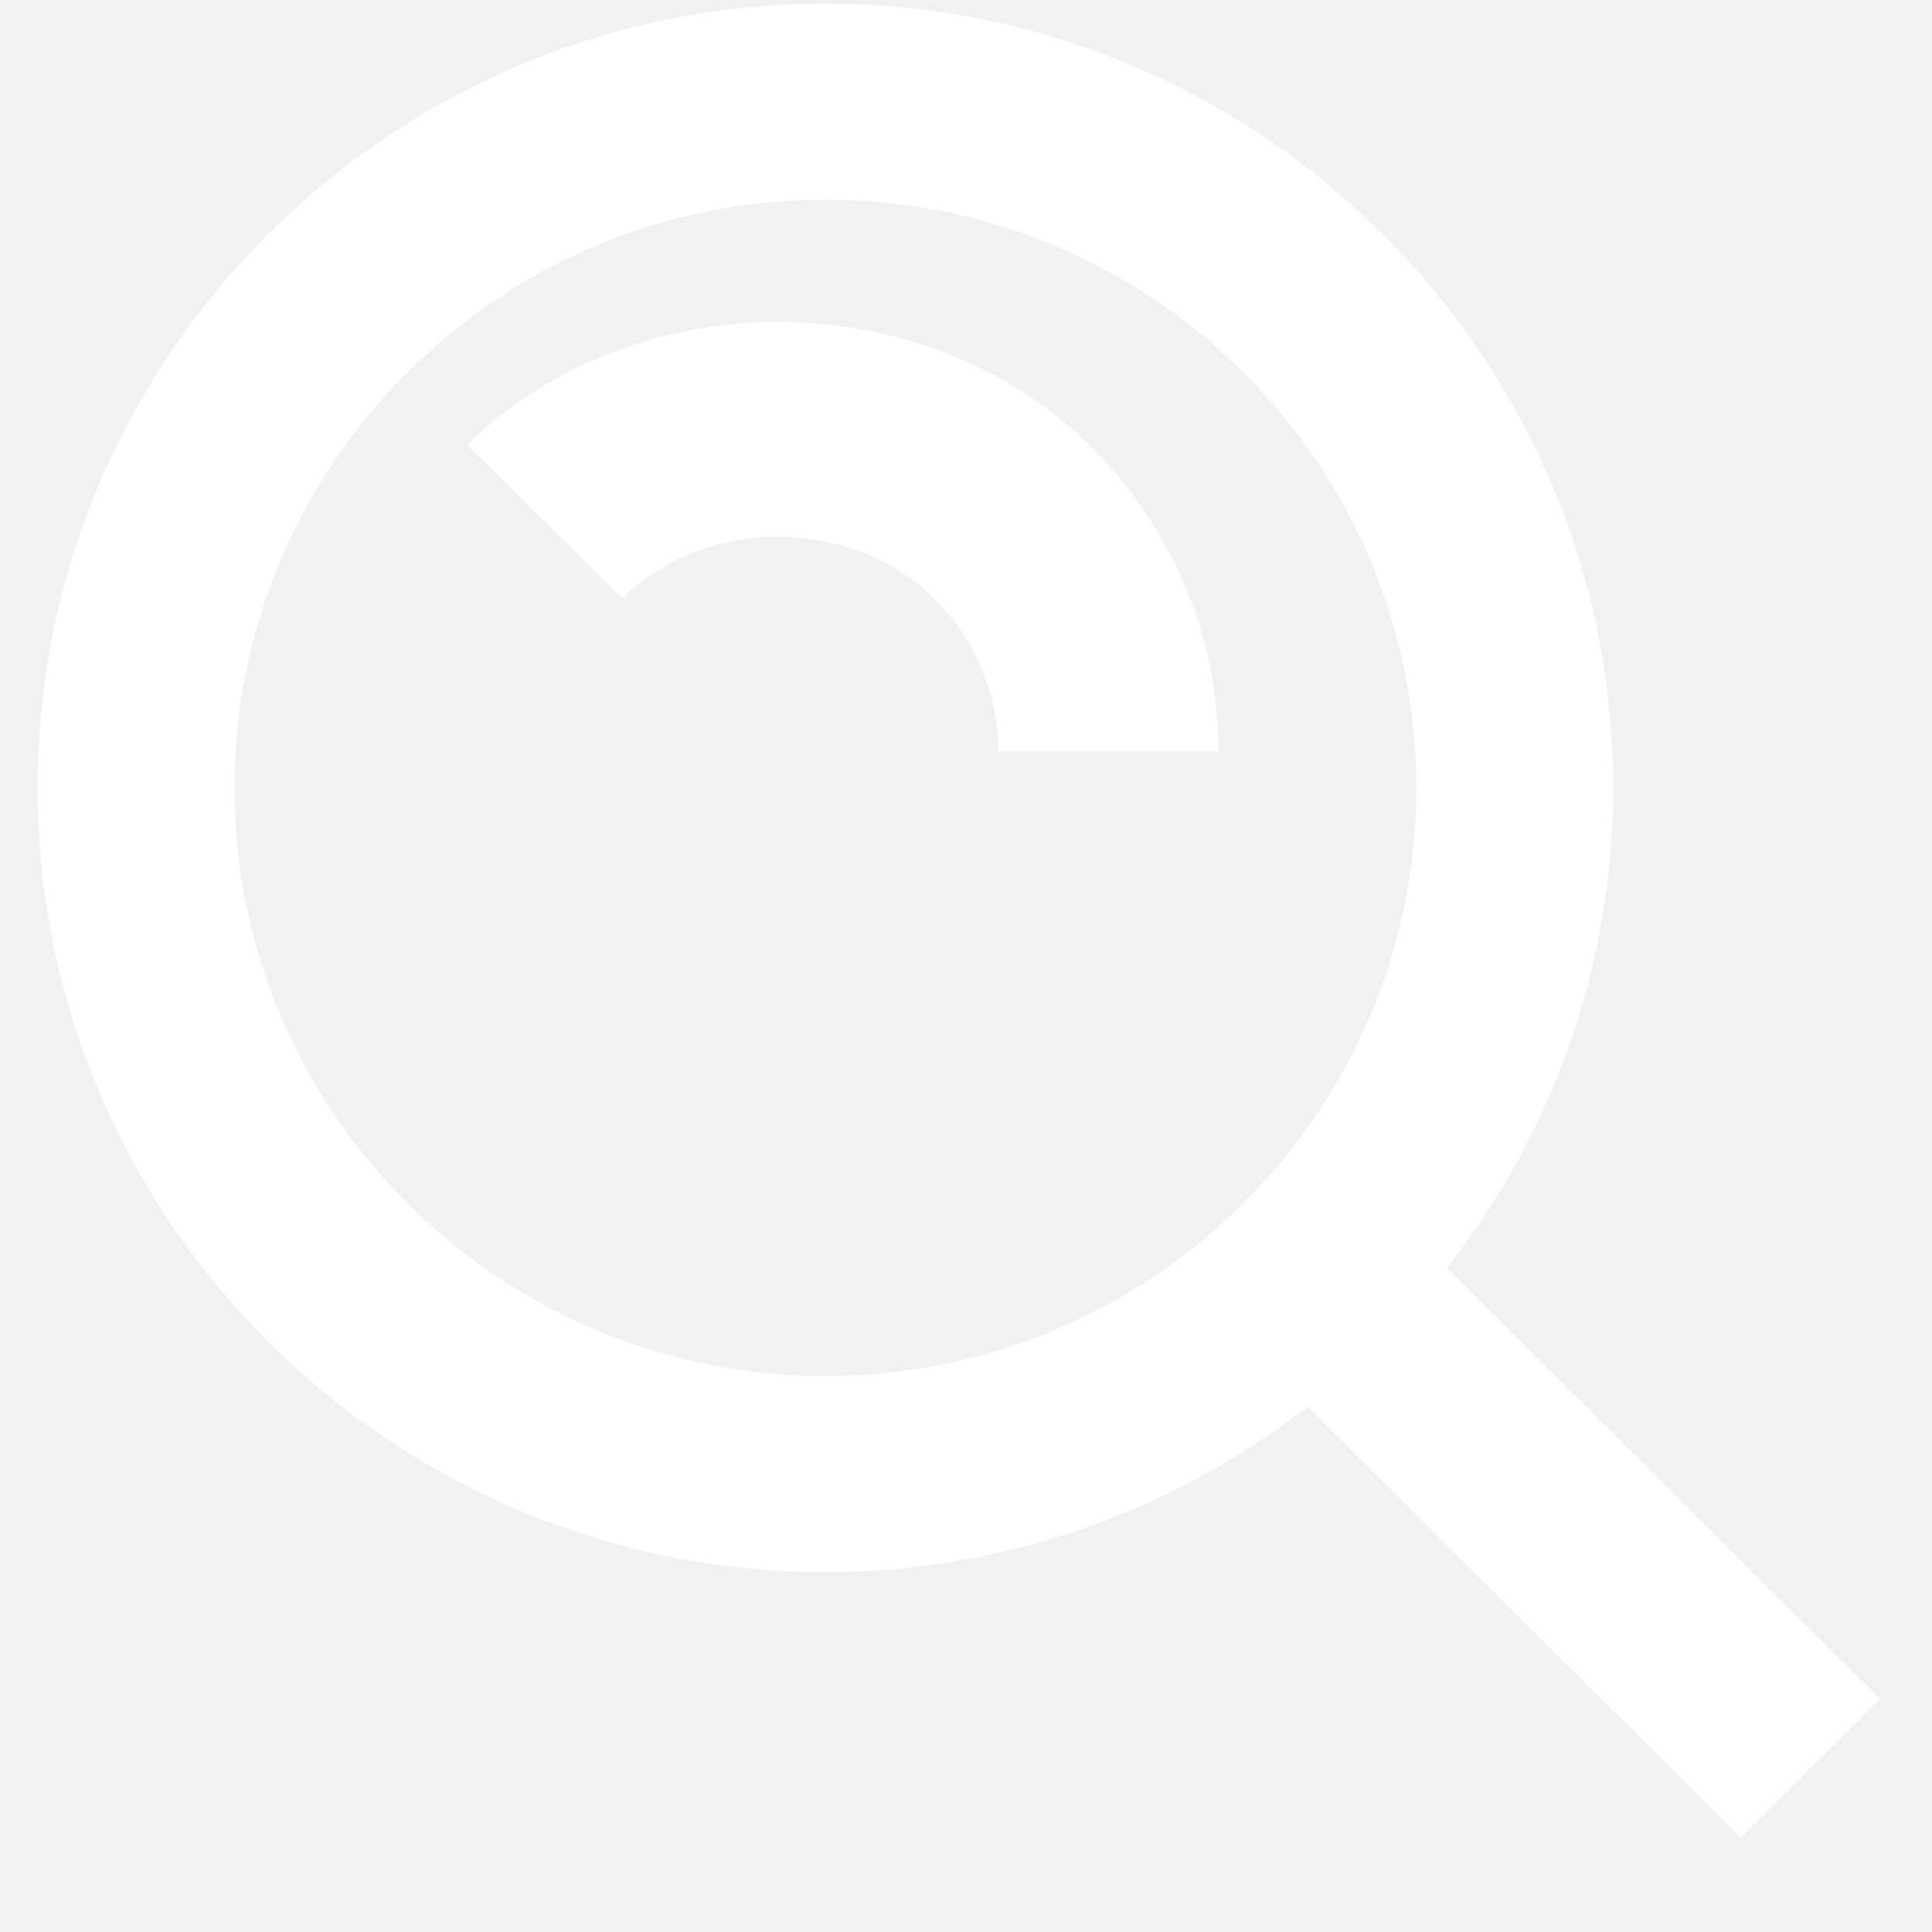
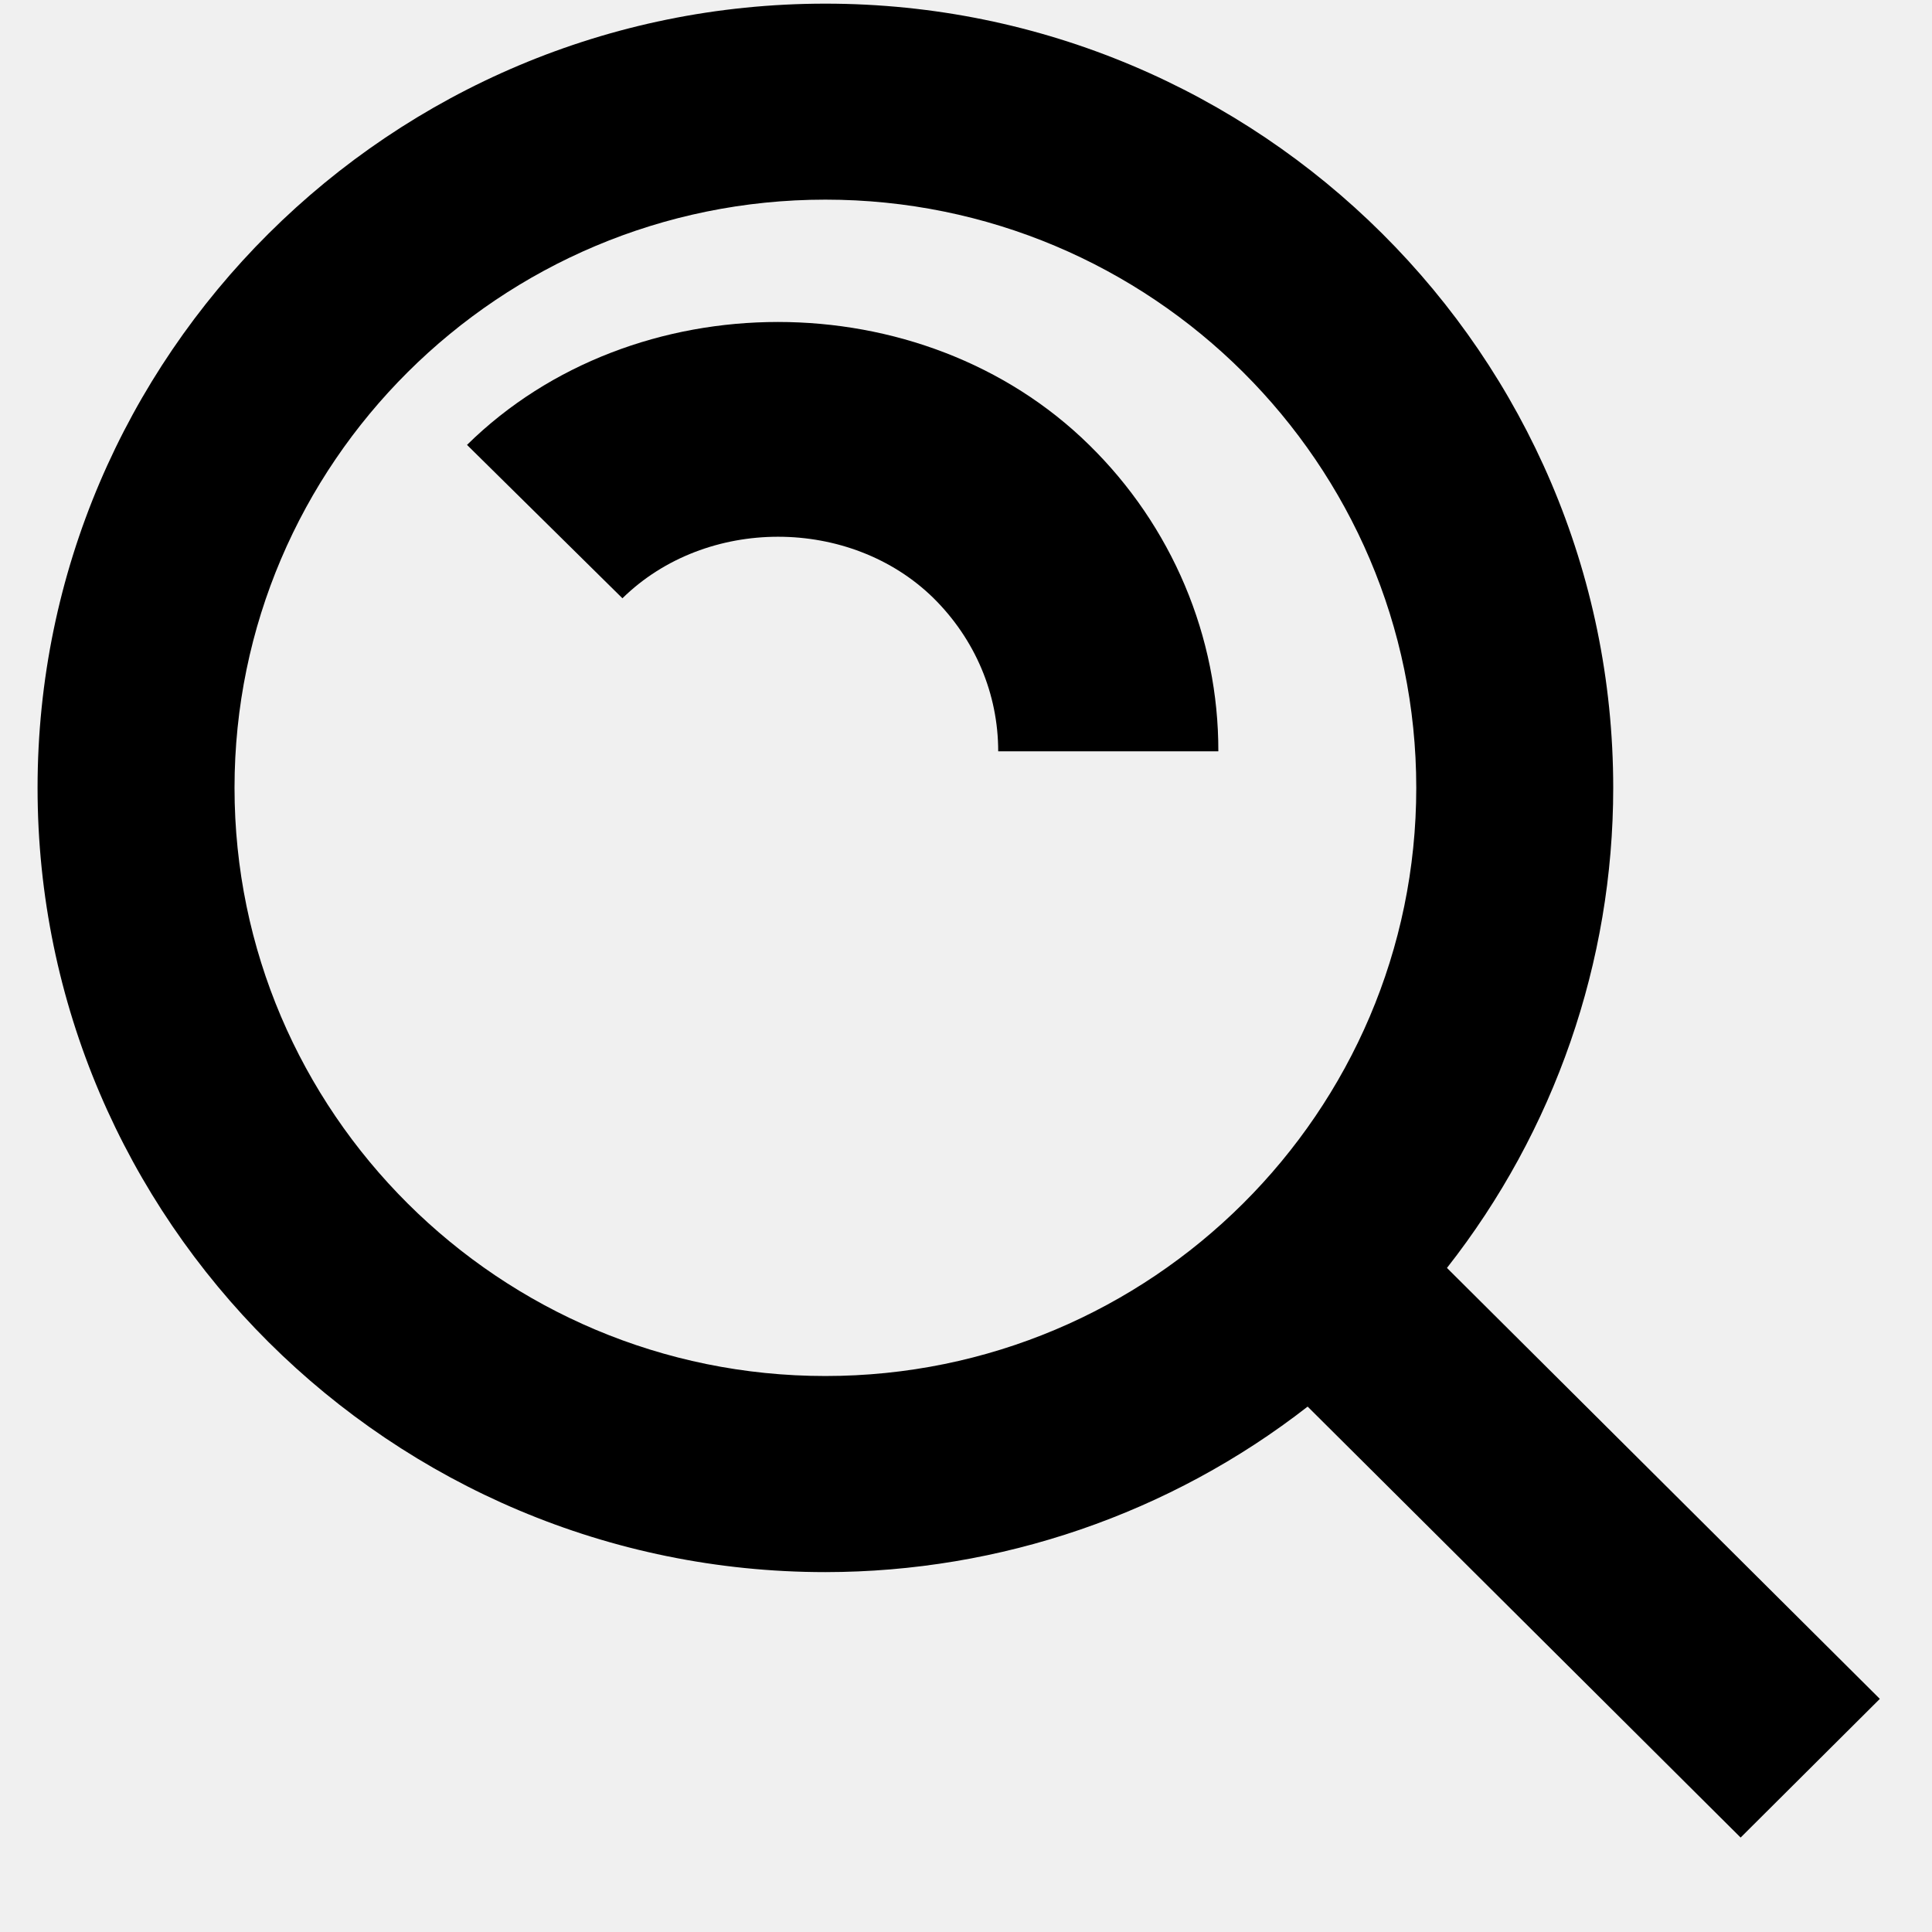
<svg xmlns="http://www.w3.org/2000/svg" width="18" height="18" viewBox="0 0 18 18" fill="none">
-   <path d="M7.69 14.647C9.319 14.646 10.9 14.104 12.183 13.105L16.217 17.12L17.514 15.828L13.481 11.813C14.484 10.536 15.03 8.962 15.03 7.34C15.03 3.311 11.737 0.034 7.69 0.034C3.643 0.034 0.35 3.311 0.35 7.34C0.35 11.369 3.643 14.647 7.69 14.647ZM7.69 1.86C10.726 1.86 13.195 4.318 13.195 7.34C13.195 10.362 10.726 12.82 7.69 12.82C4.654 12.82 2.185 10.362 2.185 7.34C2.185 4.318 4.654 1.86 7.69 1.86Z" fill="white" />
-   <path d="M8.697 5.572C9.085 5.956 9.3 6.463 9.3 7H11.351C11.352 6.469 11.246 5.944 11.039 5.454C10.832 4.964 10.529 4.519 10.147 4.145C8.594 2.618 5.902 2.618 4.351 4.145L5.799 5.574C6.578 4.809 7.921 4.811 8.697 5.572Z" fill="white" />
+   <path d="M7.69 14.647C9.319 14.646 10.9 14.104 12.183 13.105L16.217 17.12L17.514 15.828L13.481 11.813C14.484 10.536 15.03 8.962 15.03 7.34C15.03 3.311 11.737 0.034 7.69 0.034C3.643 0.034 0.35 3.311 0.35 7.34C0.35 11.369 3.643 14.647 7.69 14.647ZM7.69 1.86C10.726 1.86 13.195 4.318 13.195 7.34C13.195 10.362 10.726 12.82 7.69 12.82C4.654 12.82 2.185 10.362 2.185 7.34C2.185 4.318 4.654 1.86 7.69 1.86Z" fill="currentColor" />
+   <path d="M8.697 5.572C9.085 5.956 9.3 6.463 9.3 7H11.351C11.352 6.469 11.246 5.944 11.039 5.454C10.832 4.964 10.529 4.519 10.147 4.145C8.594 2.618 5.902 2.618 4.351 4.145L5.799 5.574C6.578 4.809 7.921 4.811 8.697 5.572Z" fill="currentColor" />
</svg>
